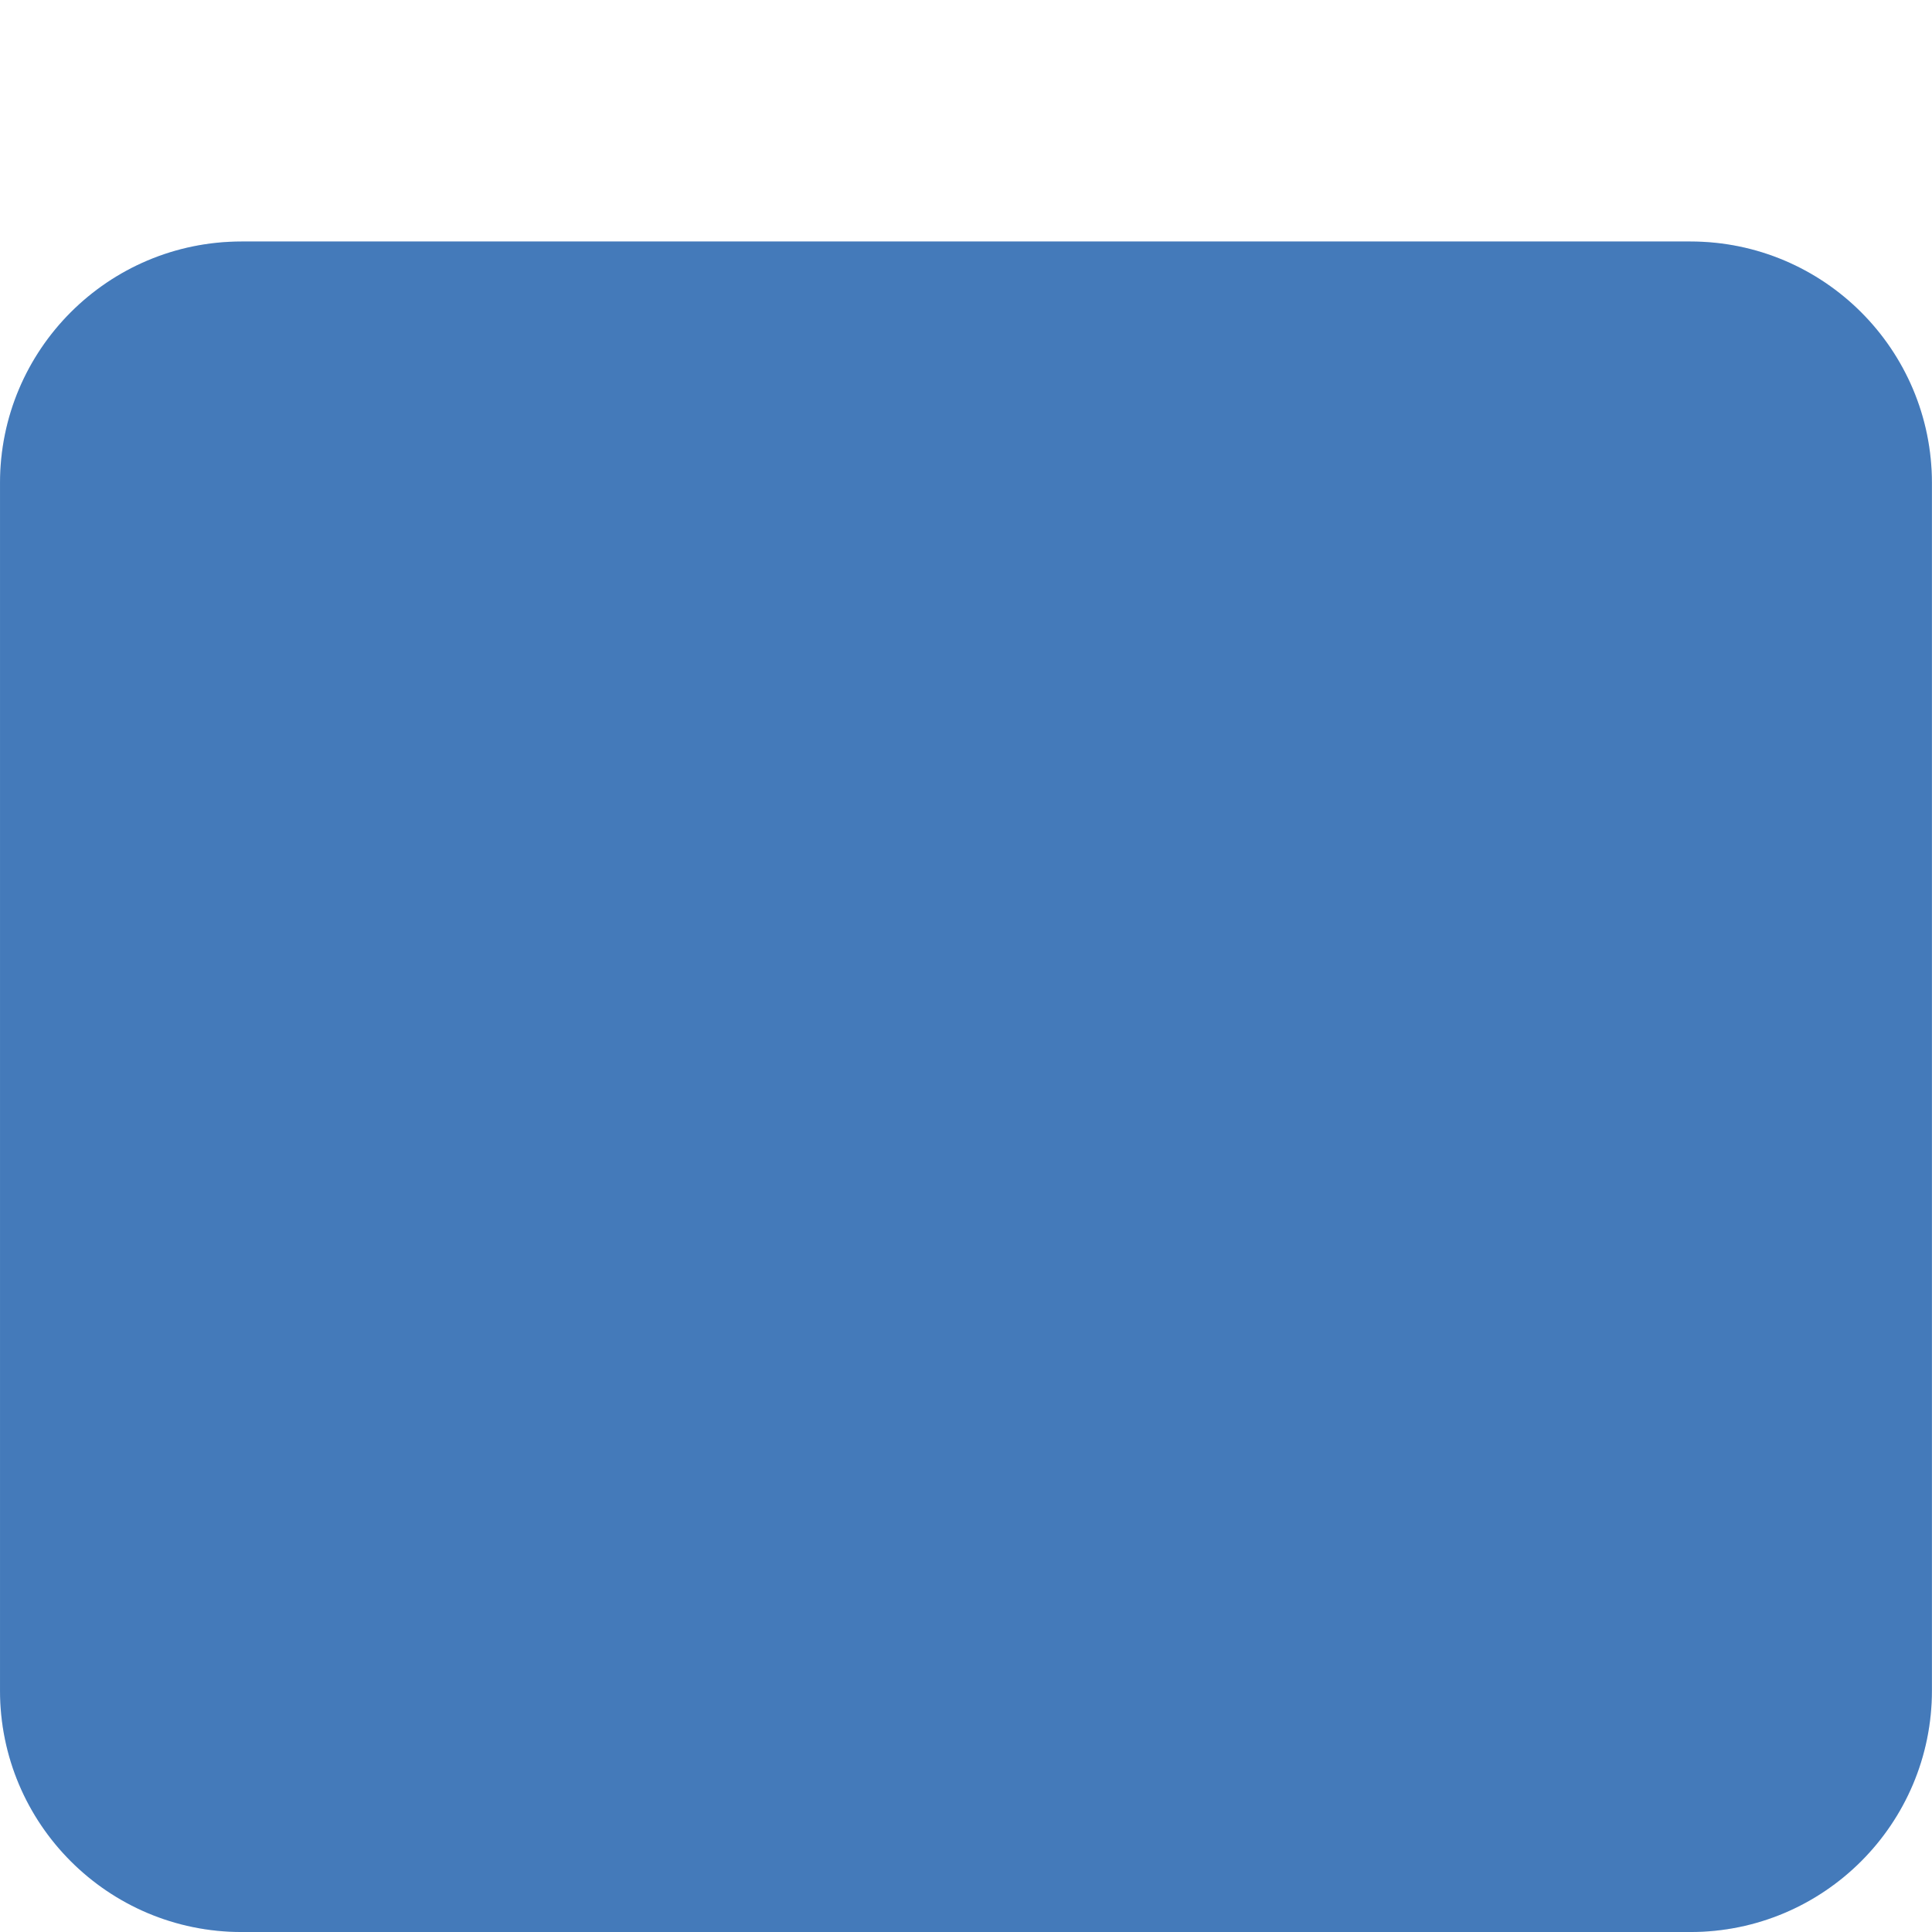
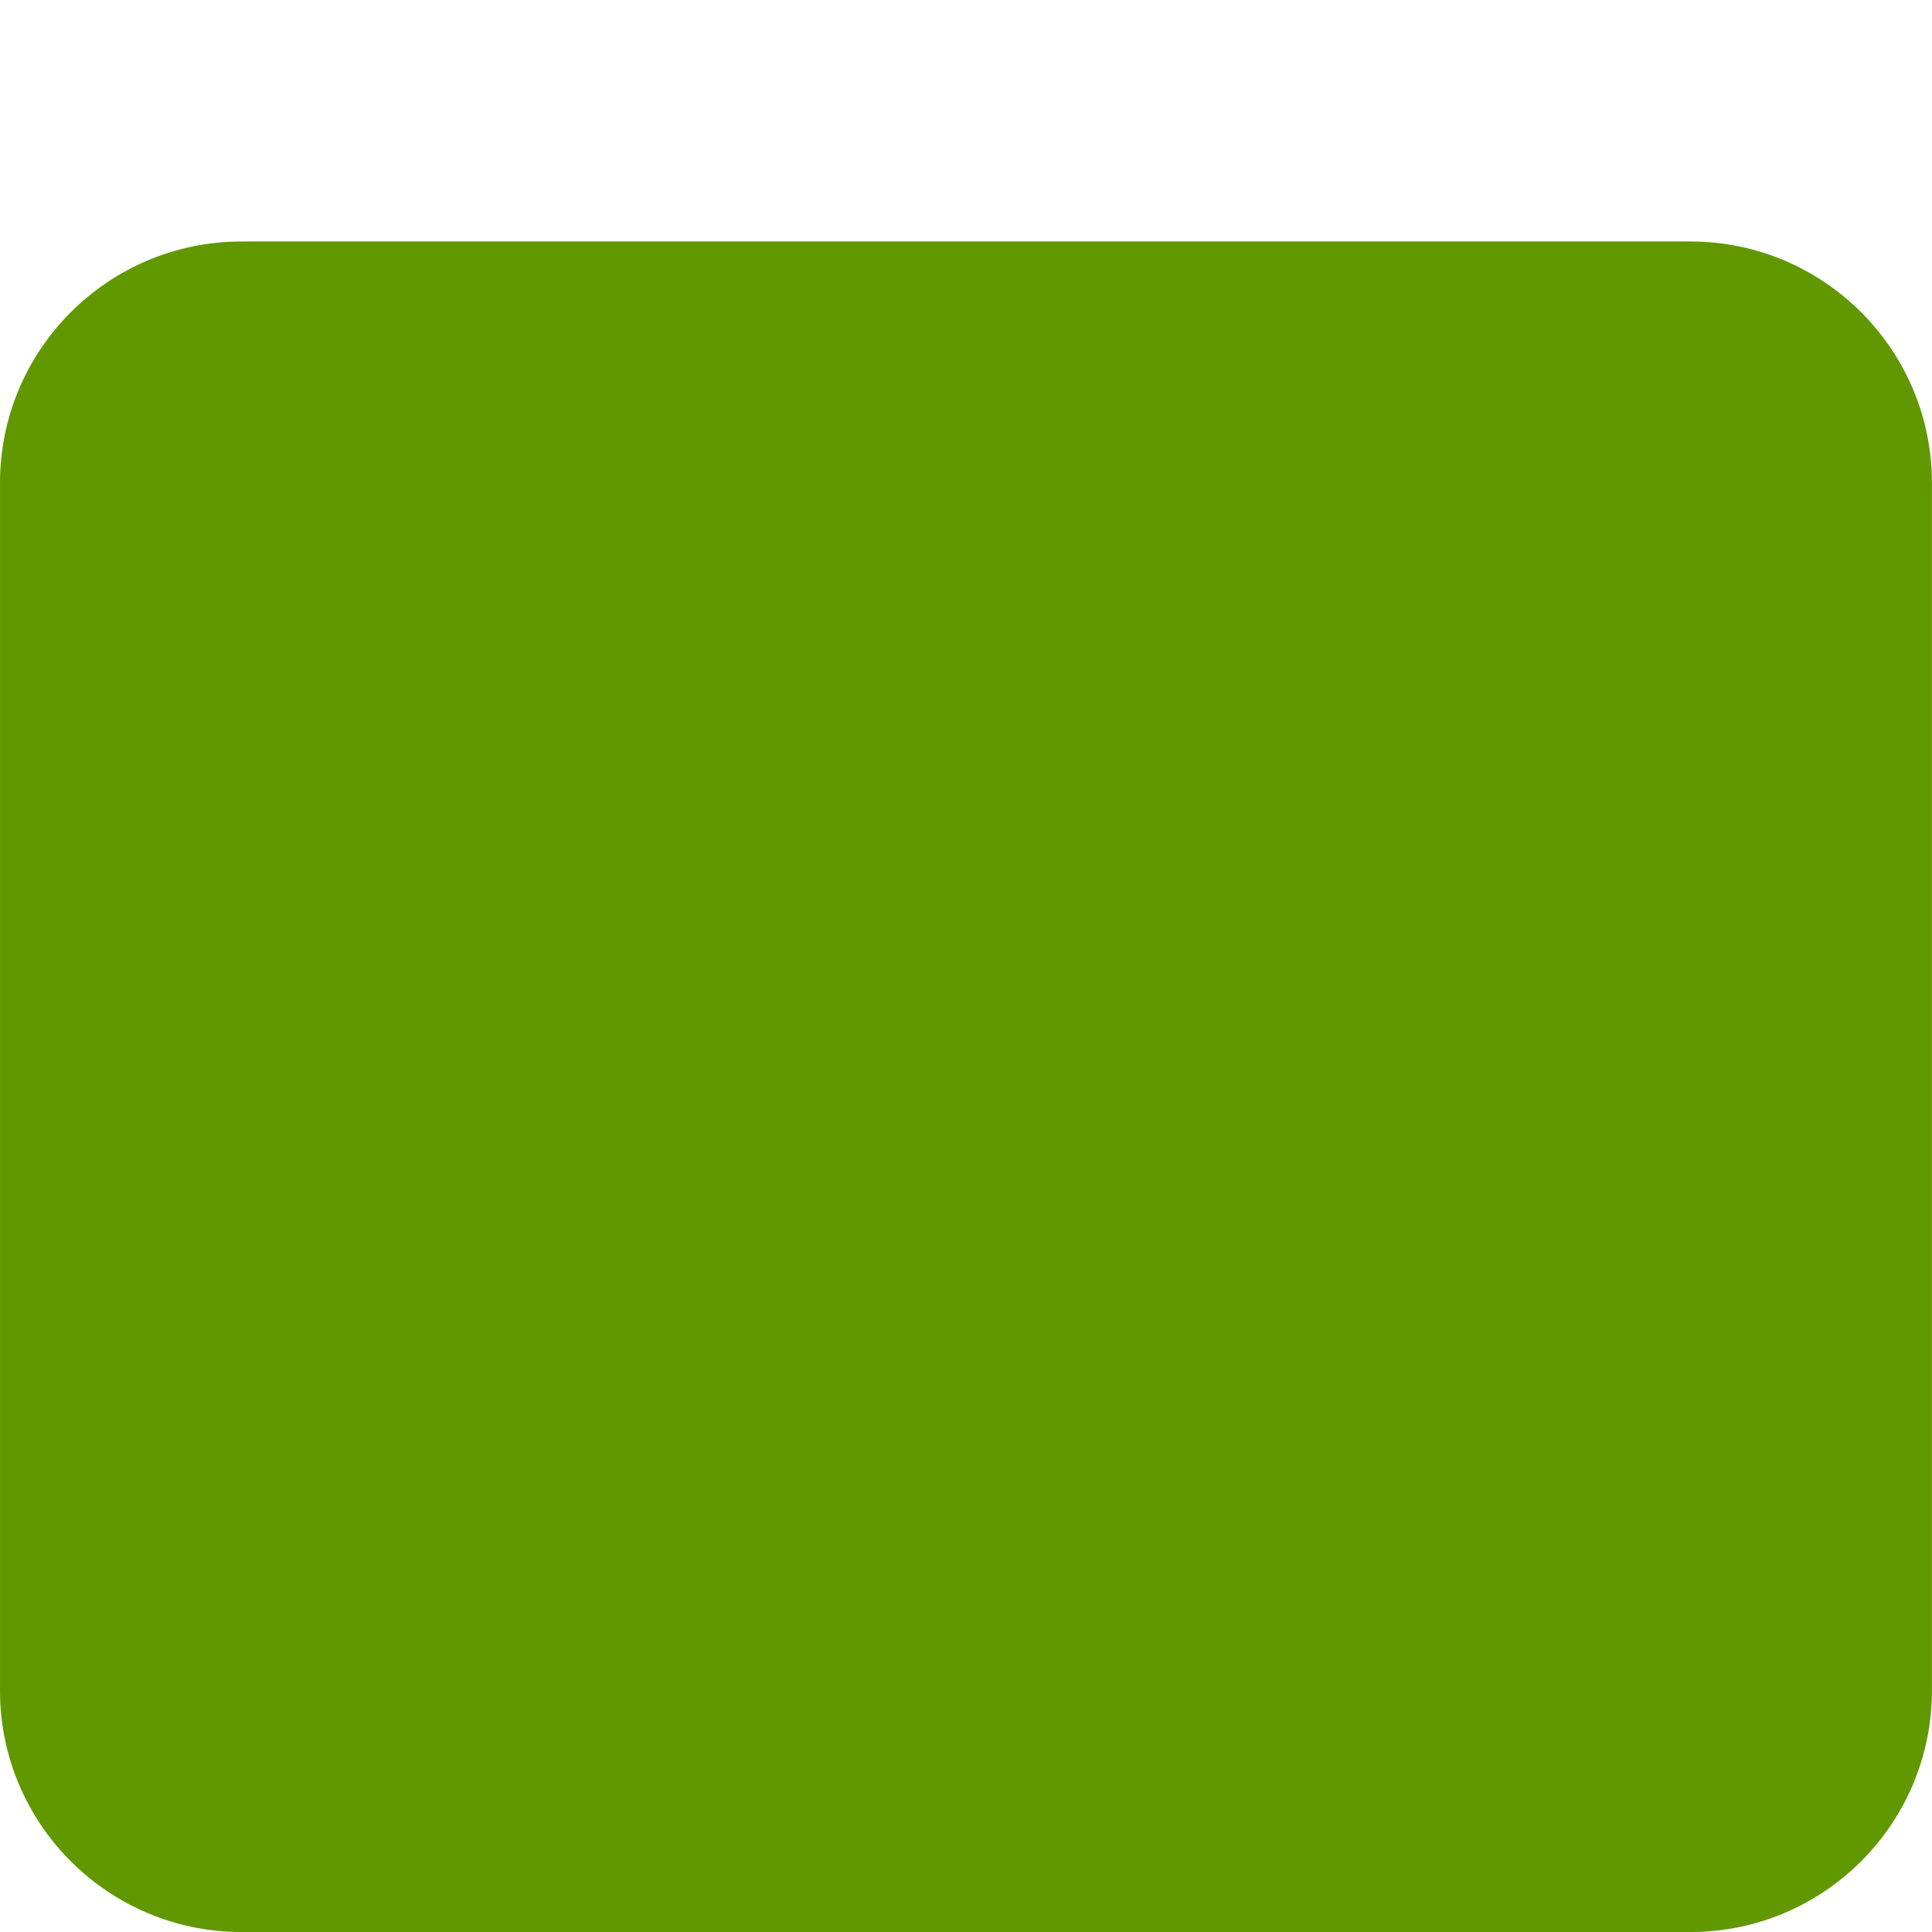
<svg xmlns="http://www.w3.org/2000/svg" xmlns:ns2="http://www.openswatchbook.org/uri/2009/osb" xmlns:xlink="http://www.w3.org/1999/xlink" width="16" height="16" id="svg7355" version="1.1">
  <defs id="defs7357">
    <radialGradient xlink:href="#linearGradient36429" id="radialGradient7461" gradientUnits="userSpaceOnUse" gradientTransform="matrix(1.011539,0,0,0.5758211,-0.3926219,71.83807)" cx="47.429" cy="167.168" fx="47.429" fy="167.168" r="37" />
    <linearGradient id="linearGradient36429">
      <stop id="stop36431" offset="0" style="stop-color:#ffffff;stop-opacity:1;" />
      <stop id="stop36433" offset="1" style="stop-color:#ffffff;stop-opacity:0;" />
    </linearGradient>
    <radialGradient xlink:href="#linearGradient36471" id="radialGradient7463" gradientUnits="userSpaceOnUse" gradientTransform="matrix(1.189155,0,0,0.5551325,-9.281289,36.12653)" cx="49.067" cy="242.504" fx="49.067" fy="242.504" r="37.007" />
    <linearGradient id="linearGradient36471">
      <stop id="stop36473" offset="0" style="stop-color:#ffffff;stop-opacity:1;" />
      <stop id="stop36475" offset="1" style="stop-color:#ffffff;stop-opacity:0;" />
    </linearGradient>
    <radialGradient r="37.007" fy="242.504" fx="49.067" cy="242.504" cx="49.067" gradientTransform="matrix(1.189155,0,0,0.1525213,-9.281289,132.5277)" gradientUnits="userSpaceOnUse" id="radialGradient7488" xlink:href="#linearGradient36471" />
    <linearGradient gradientTransform="translate(151.1315,-183)" xlink:href="#selected_bg_color" id="linearGradient4179" x1="16.551" y1="162.132" x2="16.551" y2="172" gradientUnits="userSpaceOnUse" />
    <linearGradient id="selected_bg_color" ns2:paint="solid">
-       <stop style="stop-color:#5294e2;stop-opacity:1;" offset="0" id="stop4177" />
+       <stop style="stop-color:#76B900;stop-opacity:1;" offset="0" id="stop4177" />
    </linearGradient>
  </defs>
  <g id="layer1" transform="matrix(1.621328,0,0,1.621328,-431.6347,-376.5527)">
    <g style="display:inline" id="g30864" transform="translate(255.223,70.11809)">
      <rect rx="1.234" style="display:inline;opacity:1;fill:url(#linearGradient4179);fill-opacity:1;stroke:none" id="rect4145-3" width="8.635" height="9.868" x="163.365" y="-20.868" ry="1.234" transform="matrix(0,1,-1,0,0,0)" />
      <rect rx="1.234" style="display:inline;opacity:1;fill:#000000;fill-opacity:0.176;stroke:none" id="rect4145-3-8" width="8.635" height="9.868" x="163.365" y="-20.868" ry="1.234" transform="matrix(0,1,-1,0,0,0)" />
    </g>
  </g>
</svg>
